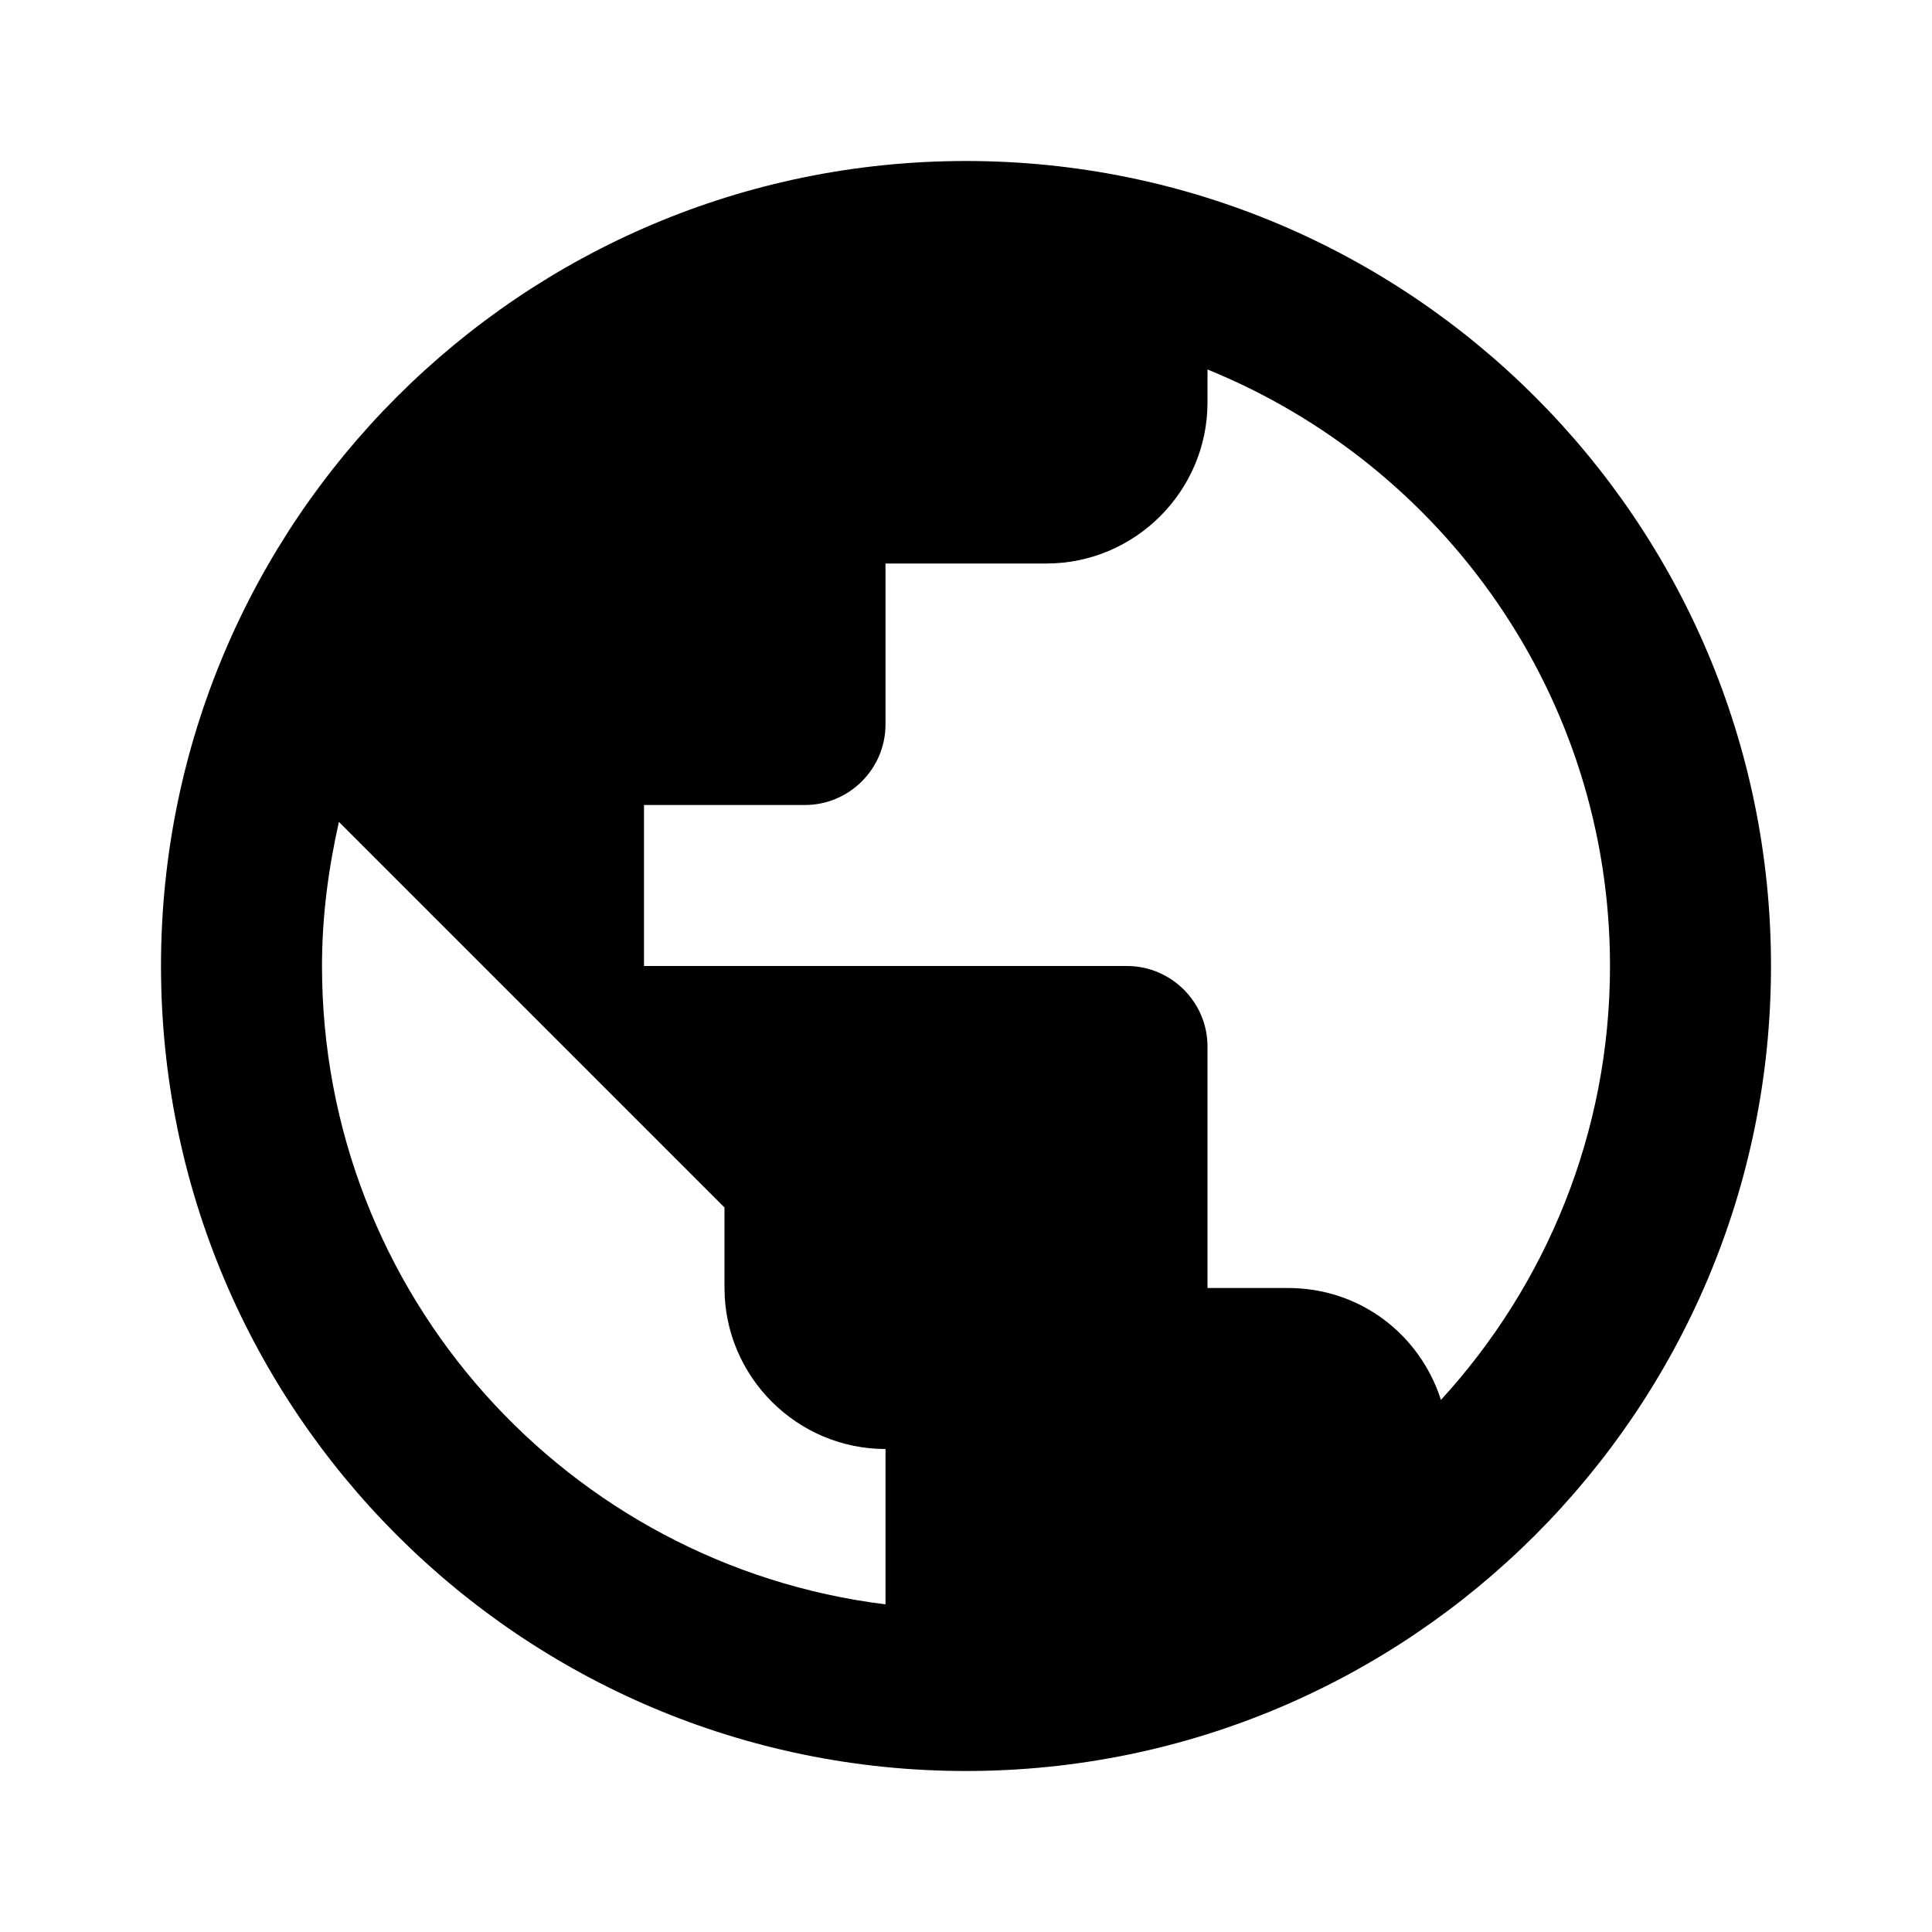
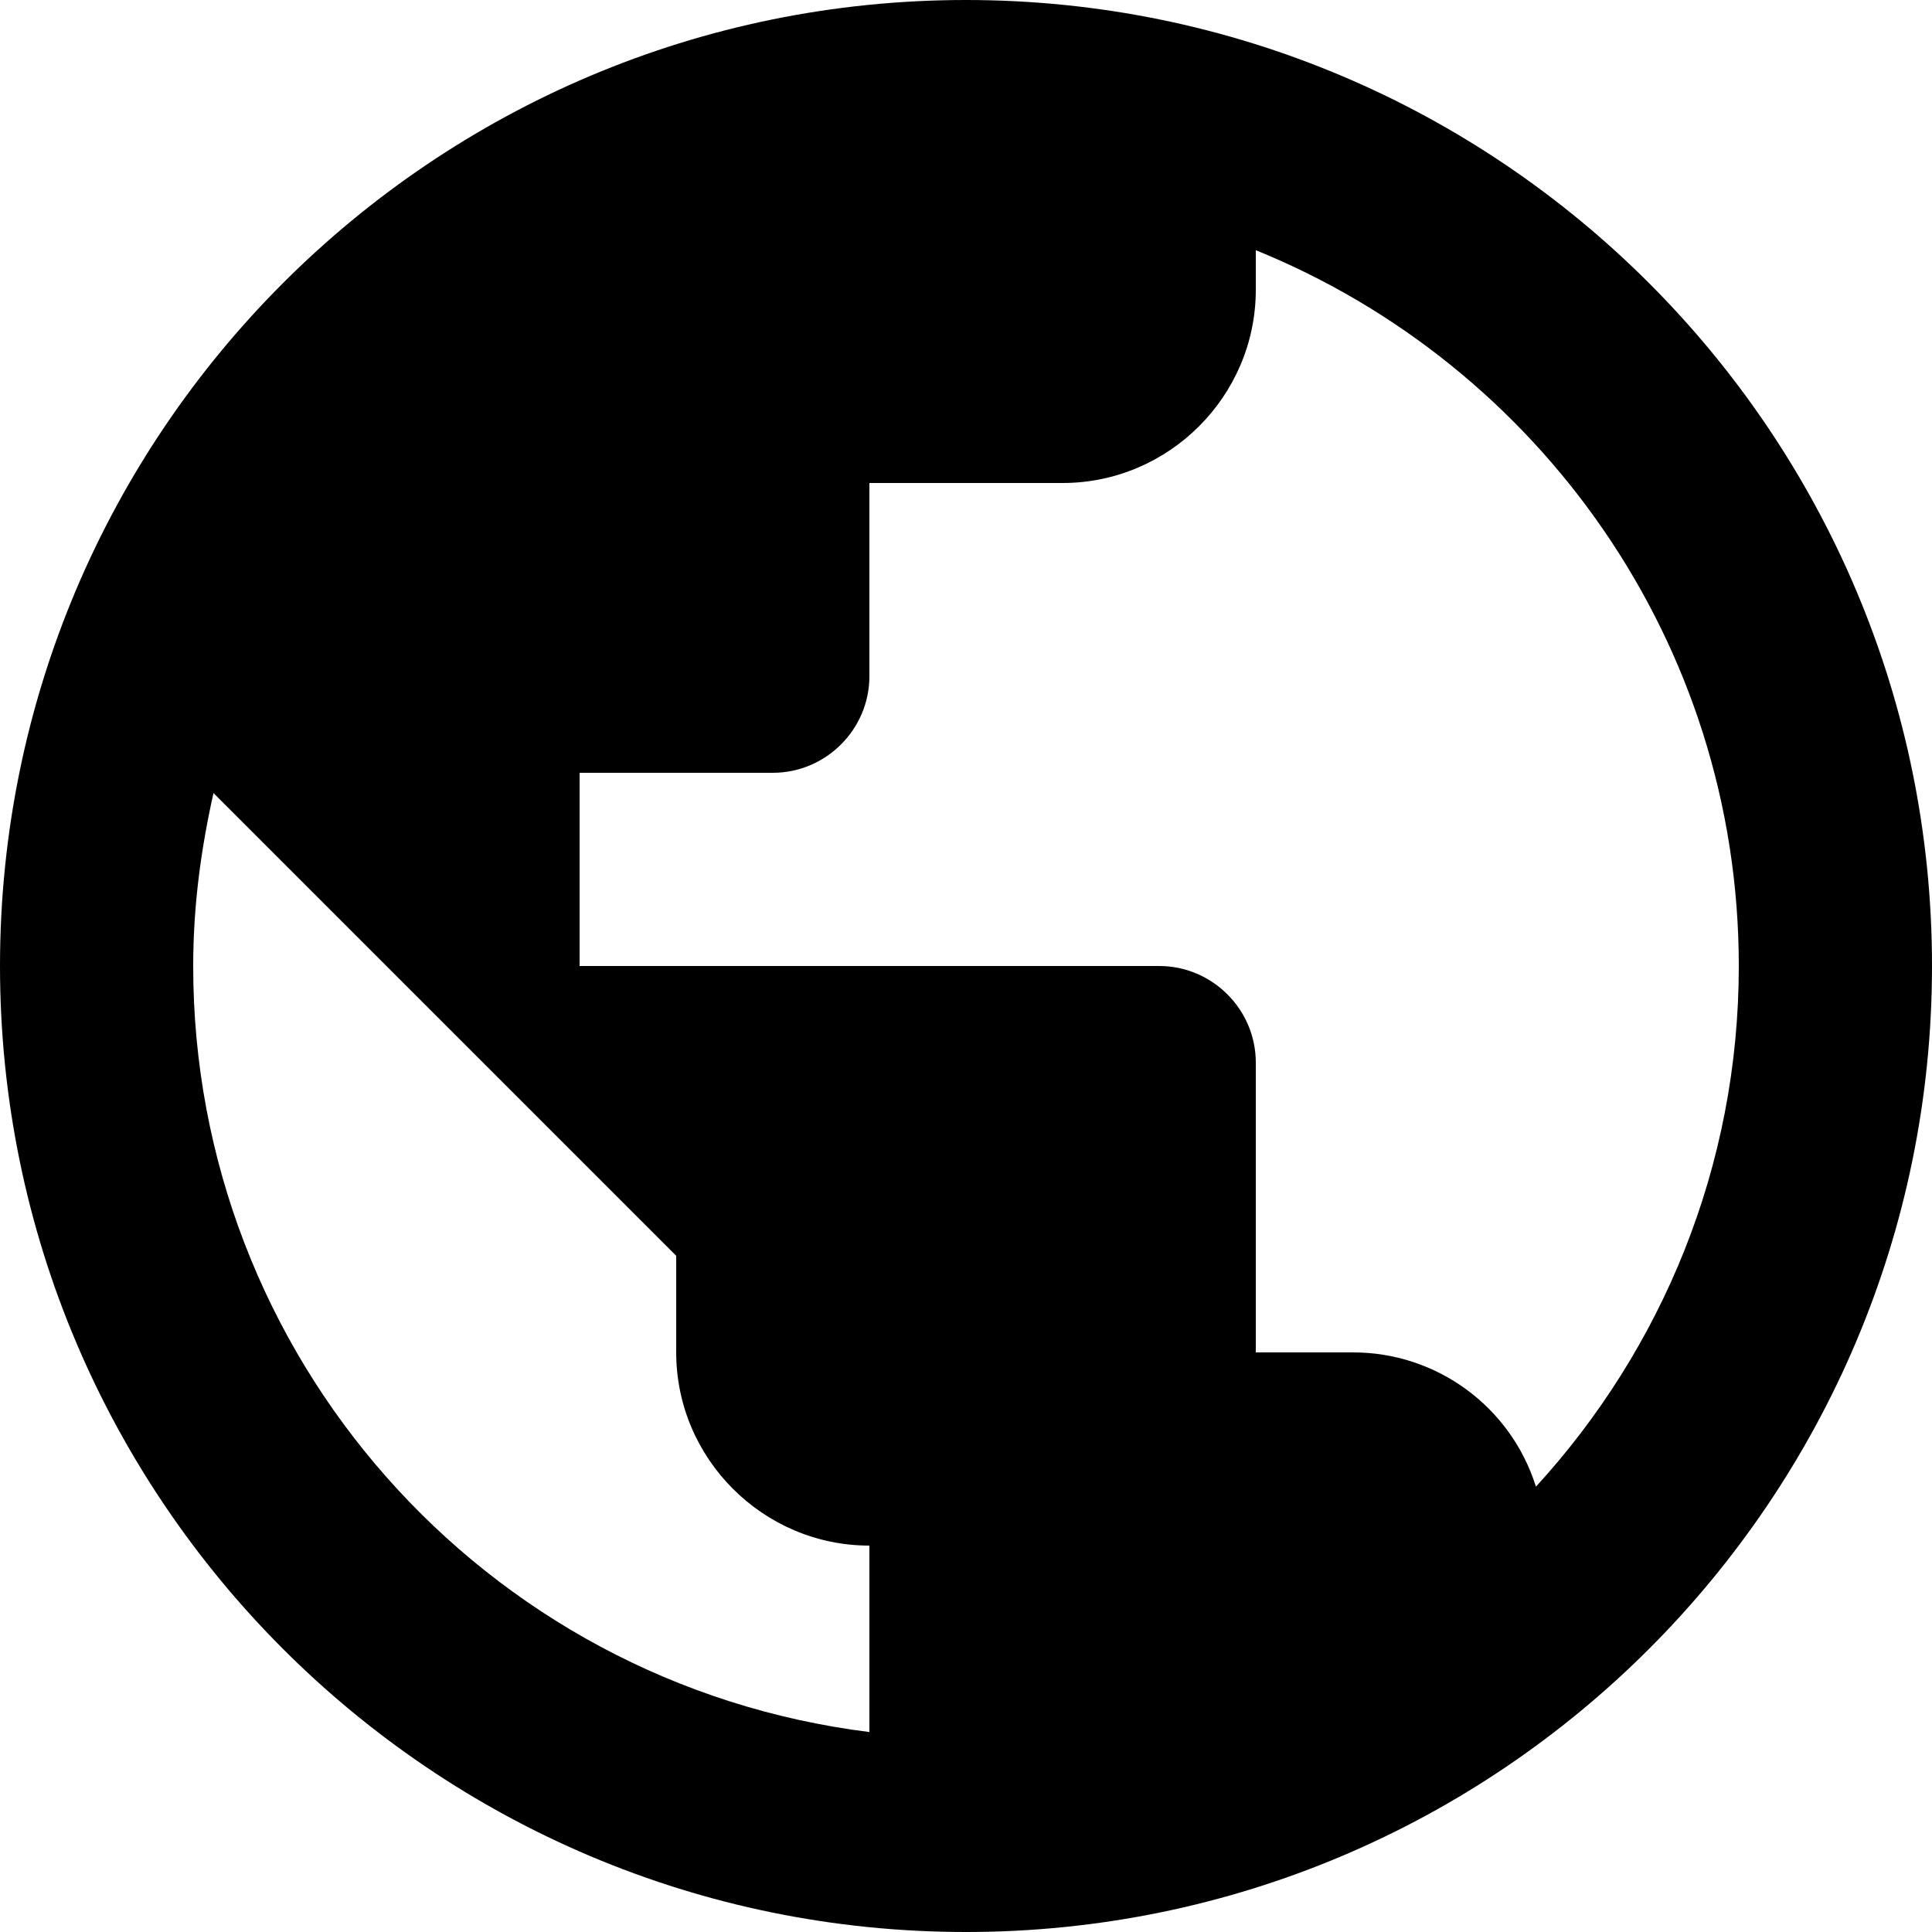
<svg xmlns="http://www.w3.org/2000/svg" viewBox="0 0 24 24">
-   <path d="M12 2C6.48 2 2 6.48 2 12s4.48 10 10 10 10-4.48 10-10S17.52 2 12 2zm-1 17.93c-3.95-.49-7-3.85-7-7.93 0-.62.08-1.21.21-1.79L9 15v1c0 1.1.9 2 2 2v1.93zm6.9-2.54c-.26-.81-1-1.39-1.9-1.39h-1v-3c0-.55-.45-1-1-1H8v-2h2c.55 0 1-.45 1-1V7h2c1.1 0 2-.9 2-2v-.41c2.93 1.19 5 4.06 5 7.41 0 2.08-.8 3.97-2.1 5.39z" />
+   <path d="M12 0C5.376 0 0 5.376 0 12s5.376 12 12 12 12-5.376 12-12S18.624 0 12 0zm-1.2 21.516A9.586 9.586 0 0 1 2.4 12c0-.744.096-1.452.252-2.148L8.4 15.6v1.2c0 1.32 1.08 2.4 2.4 2.4zm8.28-3.048A2.38 2.38 0 0 0 16.8 16.8h-1.2v-3.6c0-.66-.54-1.2-1.2-1.2H7.2V9.6h2.4c.66 0 1.2-.54 1.2-1.2V6h2.4c1.32 0 2.4-1.08 2.4-2.4v-.492c3.516 1.428 6 4.872 6 8.892 0 2.496-.96 4.764-2.52 6.468z" stroke-width="1.2" />
</svg>
